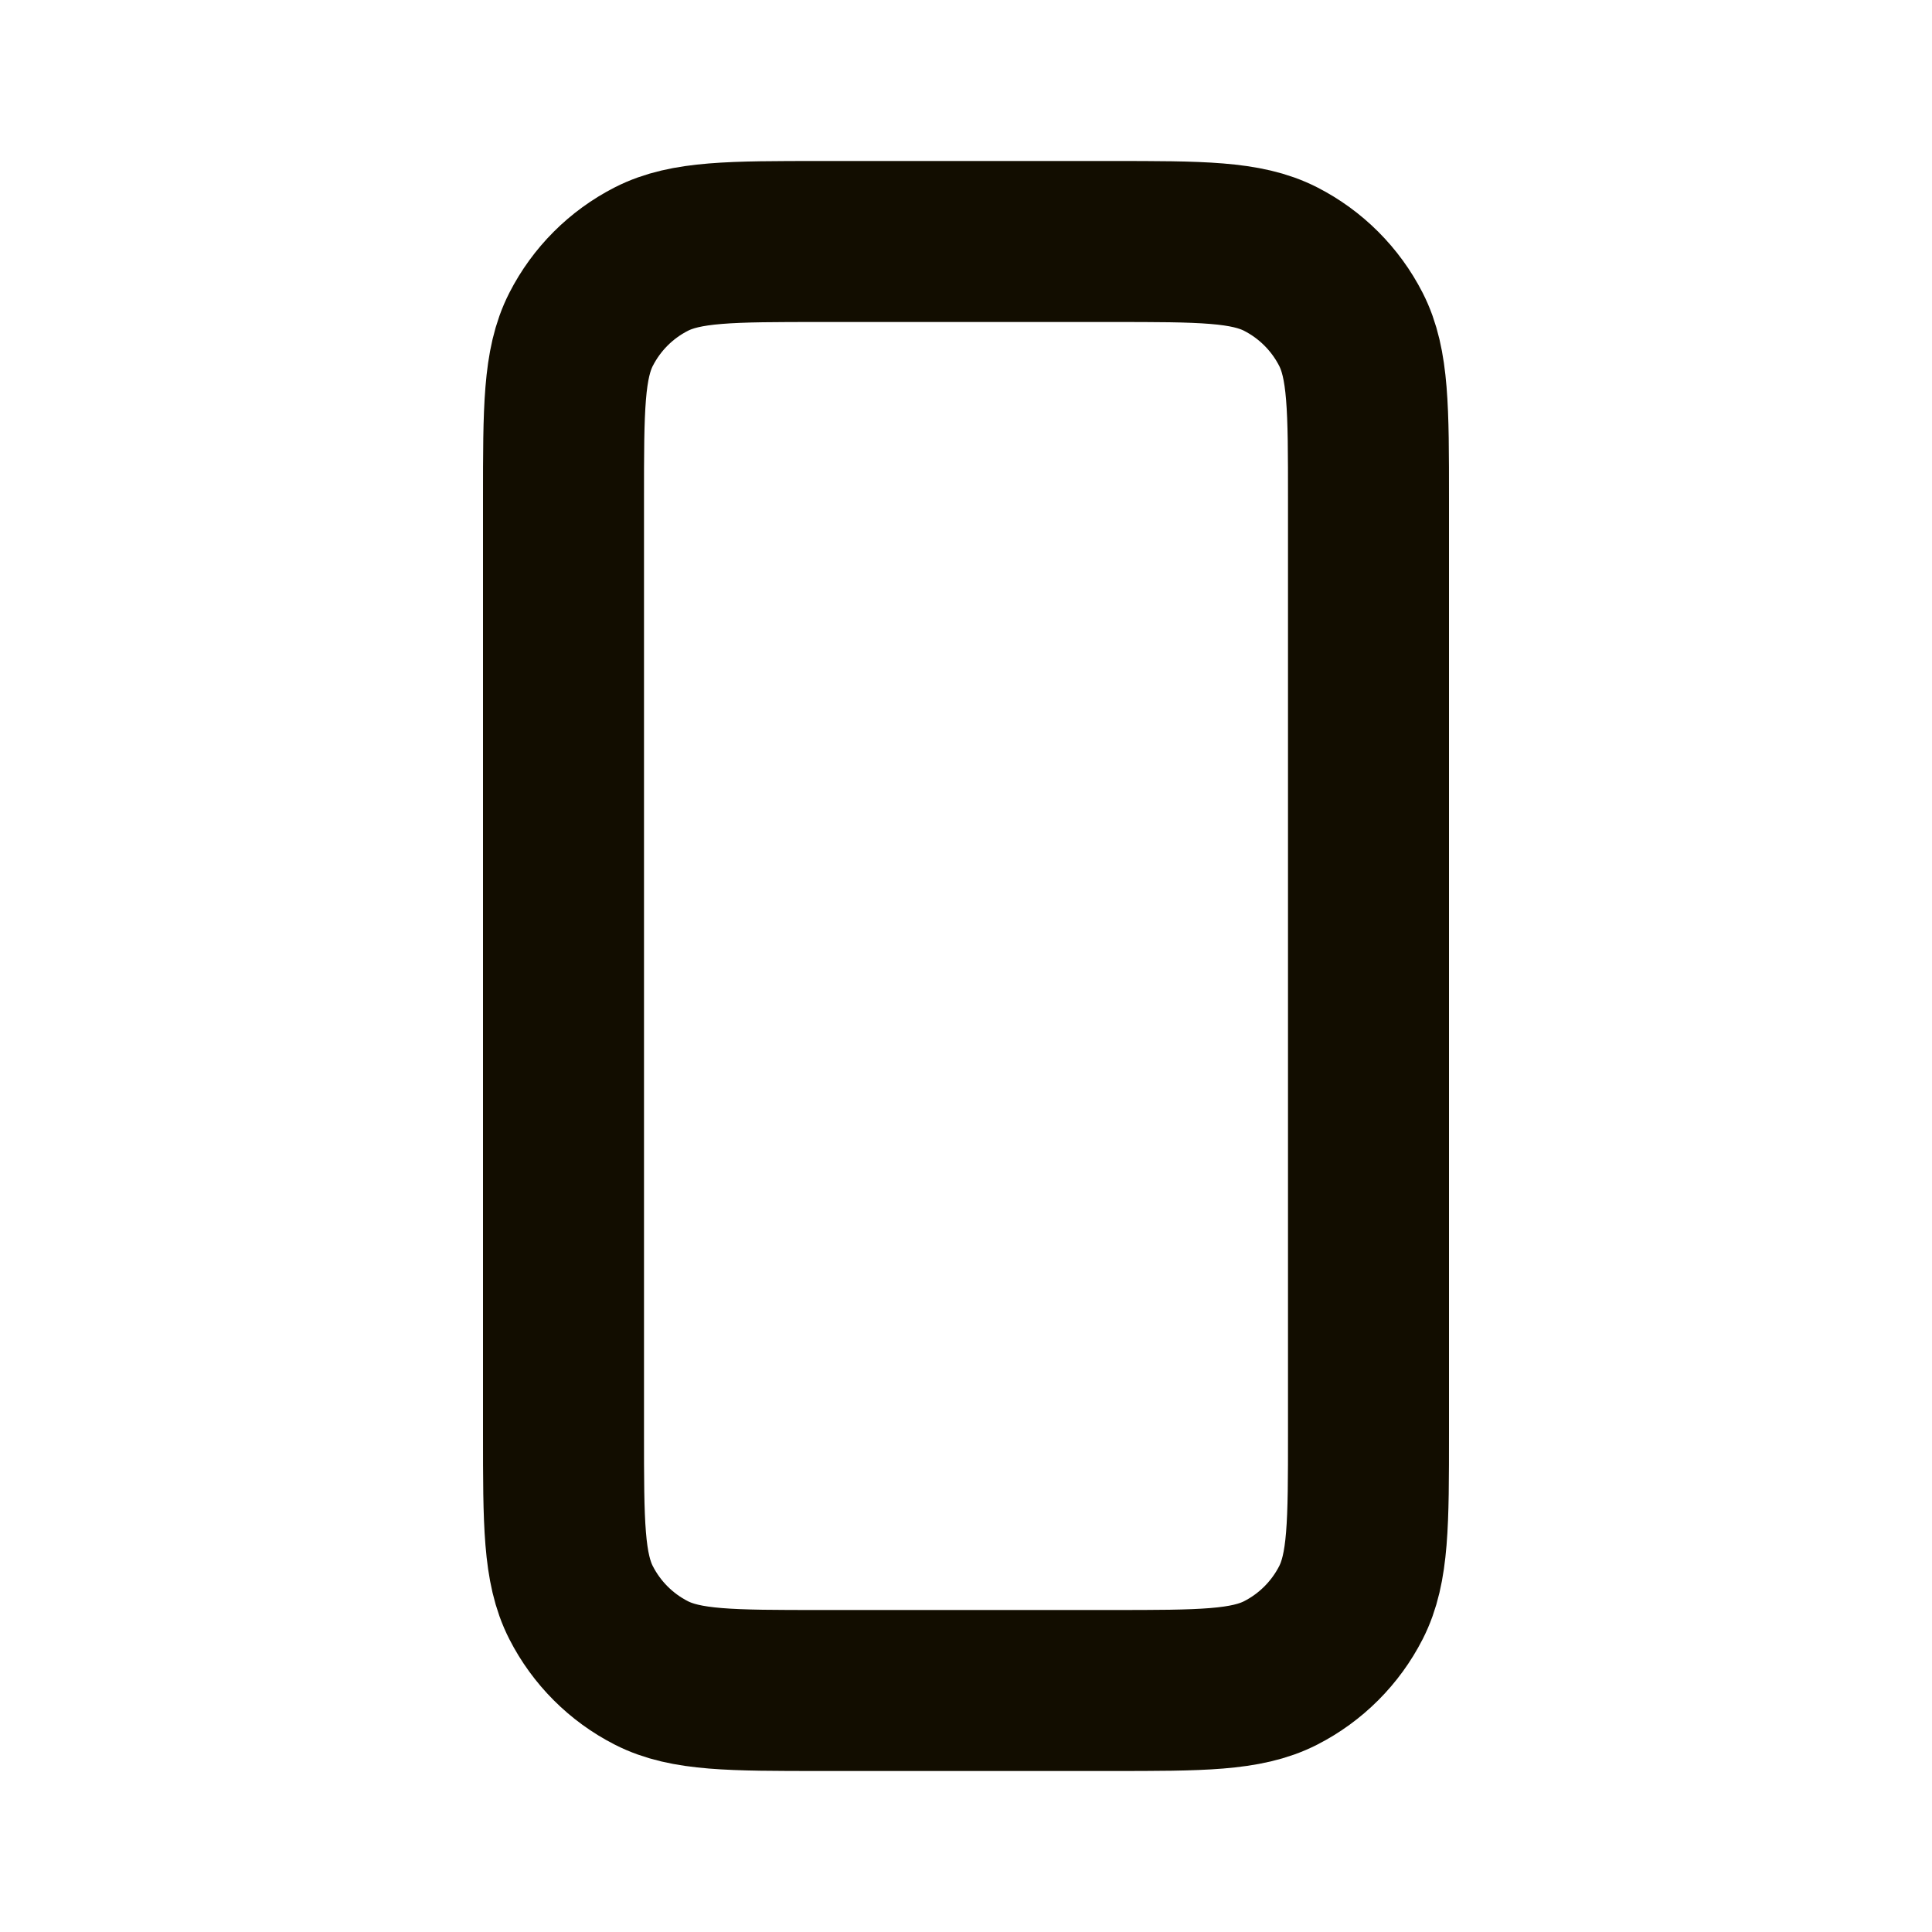
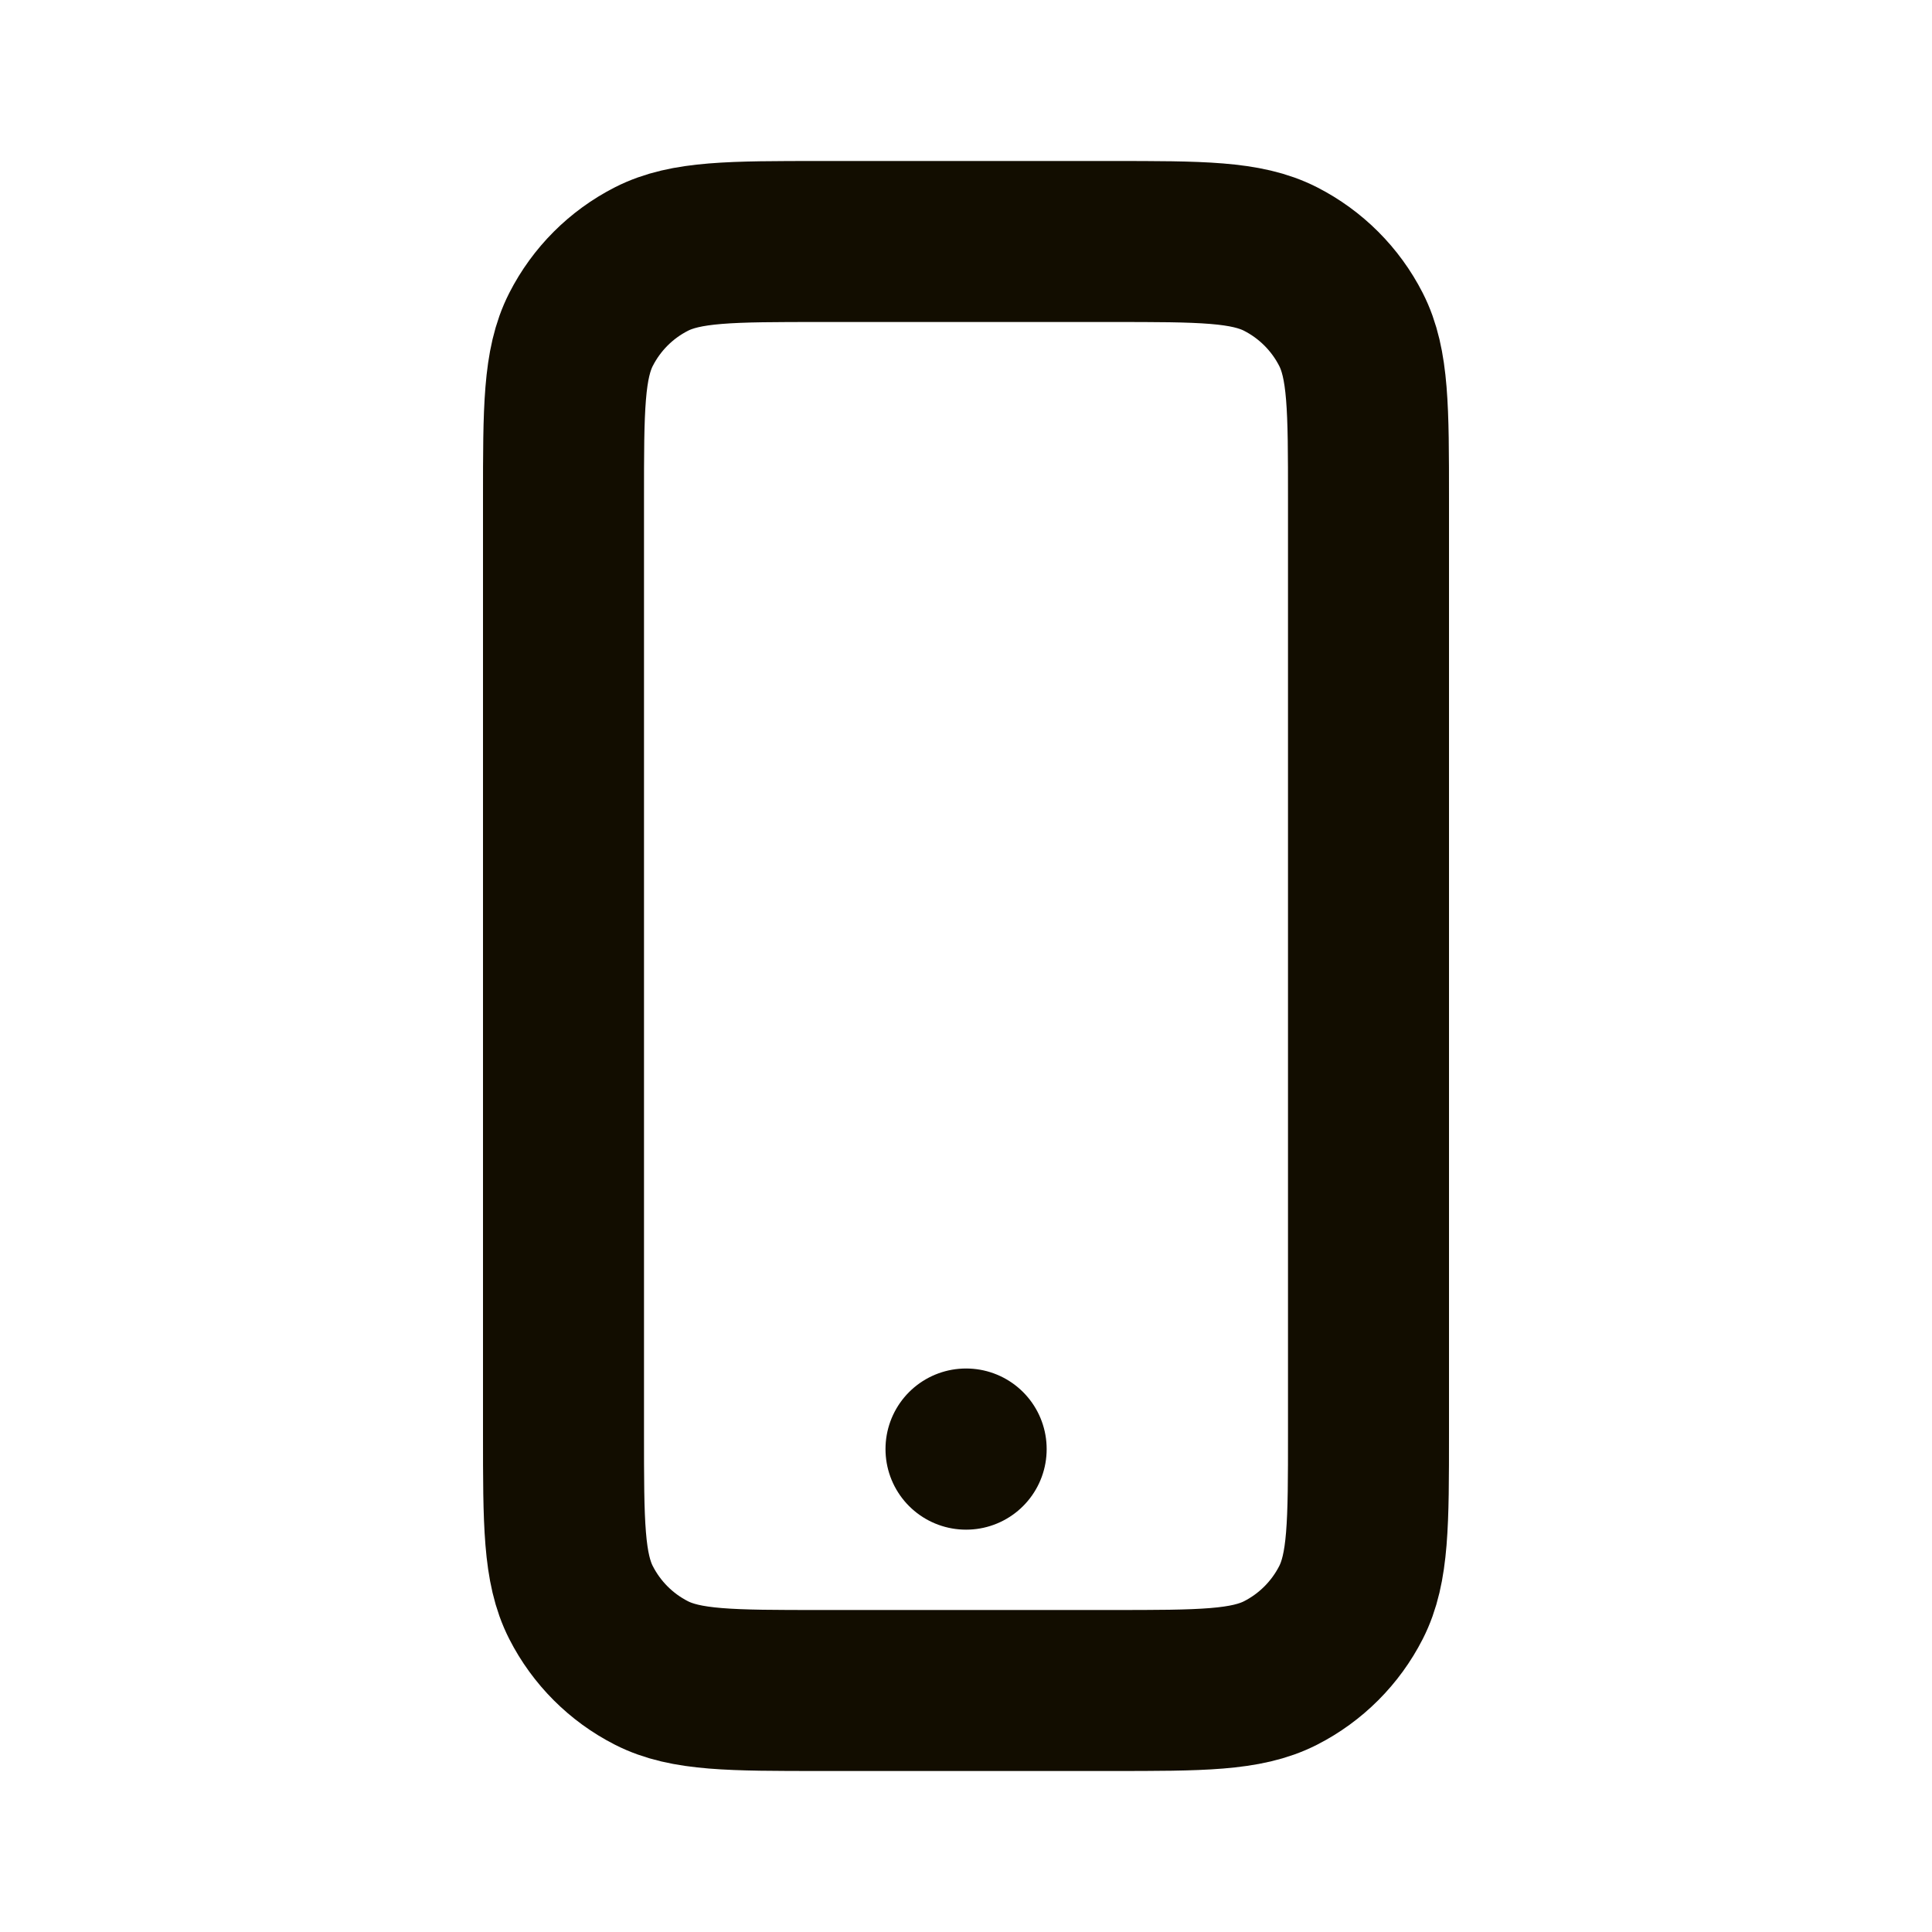
<svg xmlns="http://www.w3.org/2000/svg" width="24" height="24" viewBox="0 0 24 24" fill="none">
+   <path d="M12.002 18H12V18.002L12.002 18.002L12.002 18Z" stroke="#120D00" stroke-width="2" stroke-linecap="round" stroke-linejoin="round" />
  <path d="M17 17.8V6.2V6.197C17 5.079 17 4.519 16.782 4.092C16.59 3.716 16.284 3.41 15.908 3.218C15.48 3 14.92 3 13.8 3H10.2C9.08 3 8.52 3 8.092 3.218C7.715 3.41 7.41 3.716 7.218 4.092C7 4.52 7 5.08 7 6.2V17.8C7 18.92 7 19.48 7.218 19.908C7.41 20.284 7.715 20.59 8.092 20.782C8.52 21 9.08 21 10.2 21H13.8C14.92 21 15.48 21 15.908 20.782C16.284 20.59 16.59 20.284 16.782 19.908C17 19.481 17 18.921 17 17.803V17.8Z" stroke="#120D00" stroke-width="2" stroke-linecap="round" stroke-linejoin="round" />
</svg>
